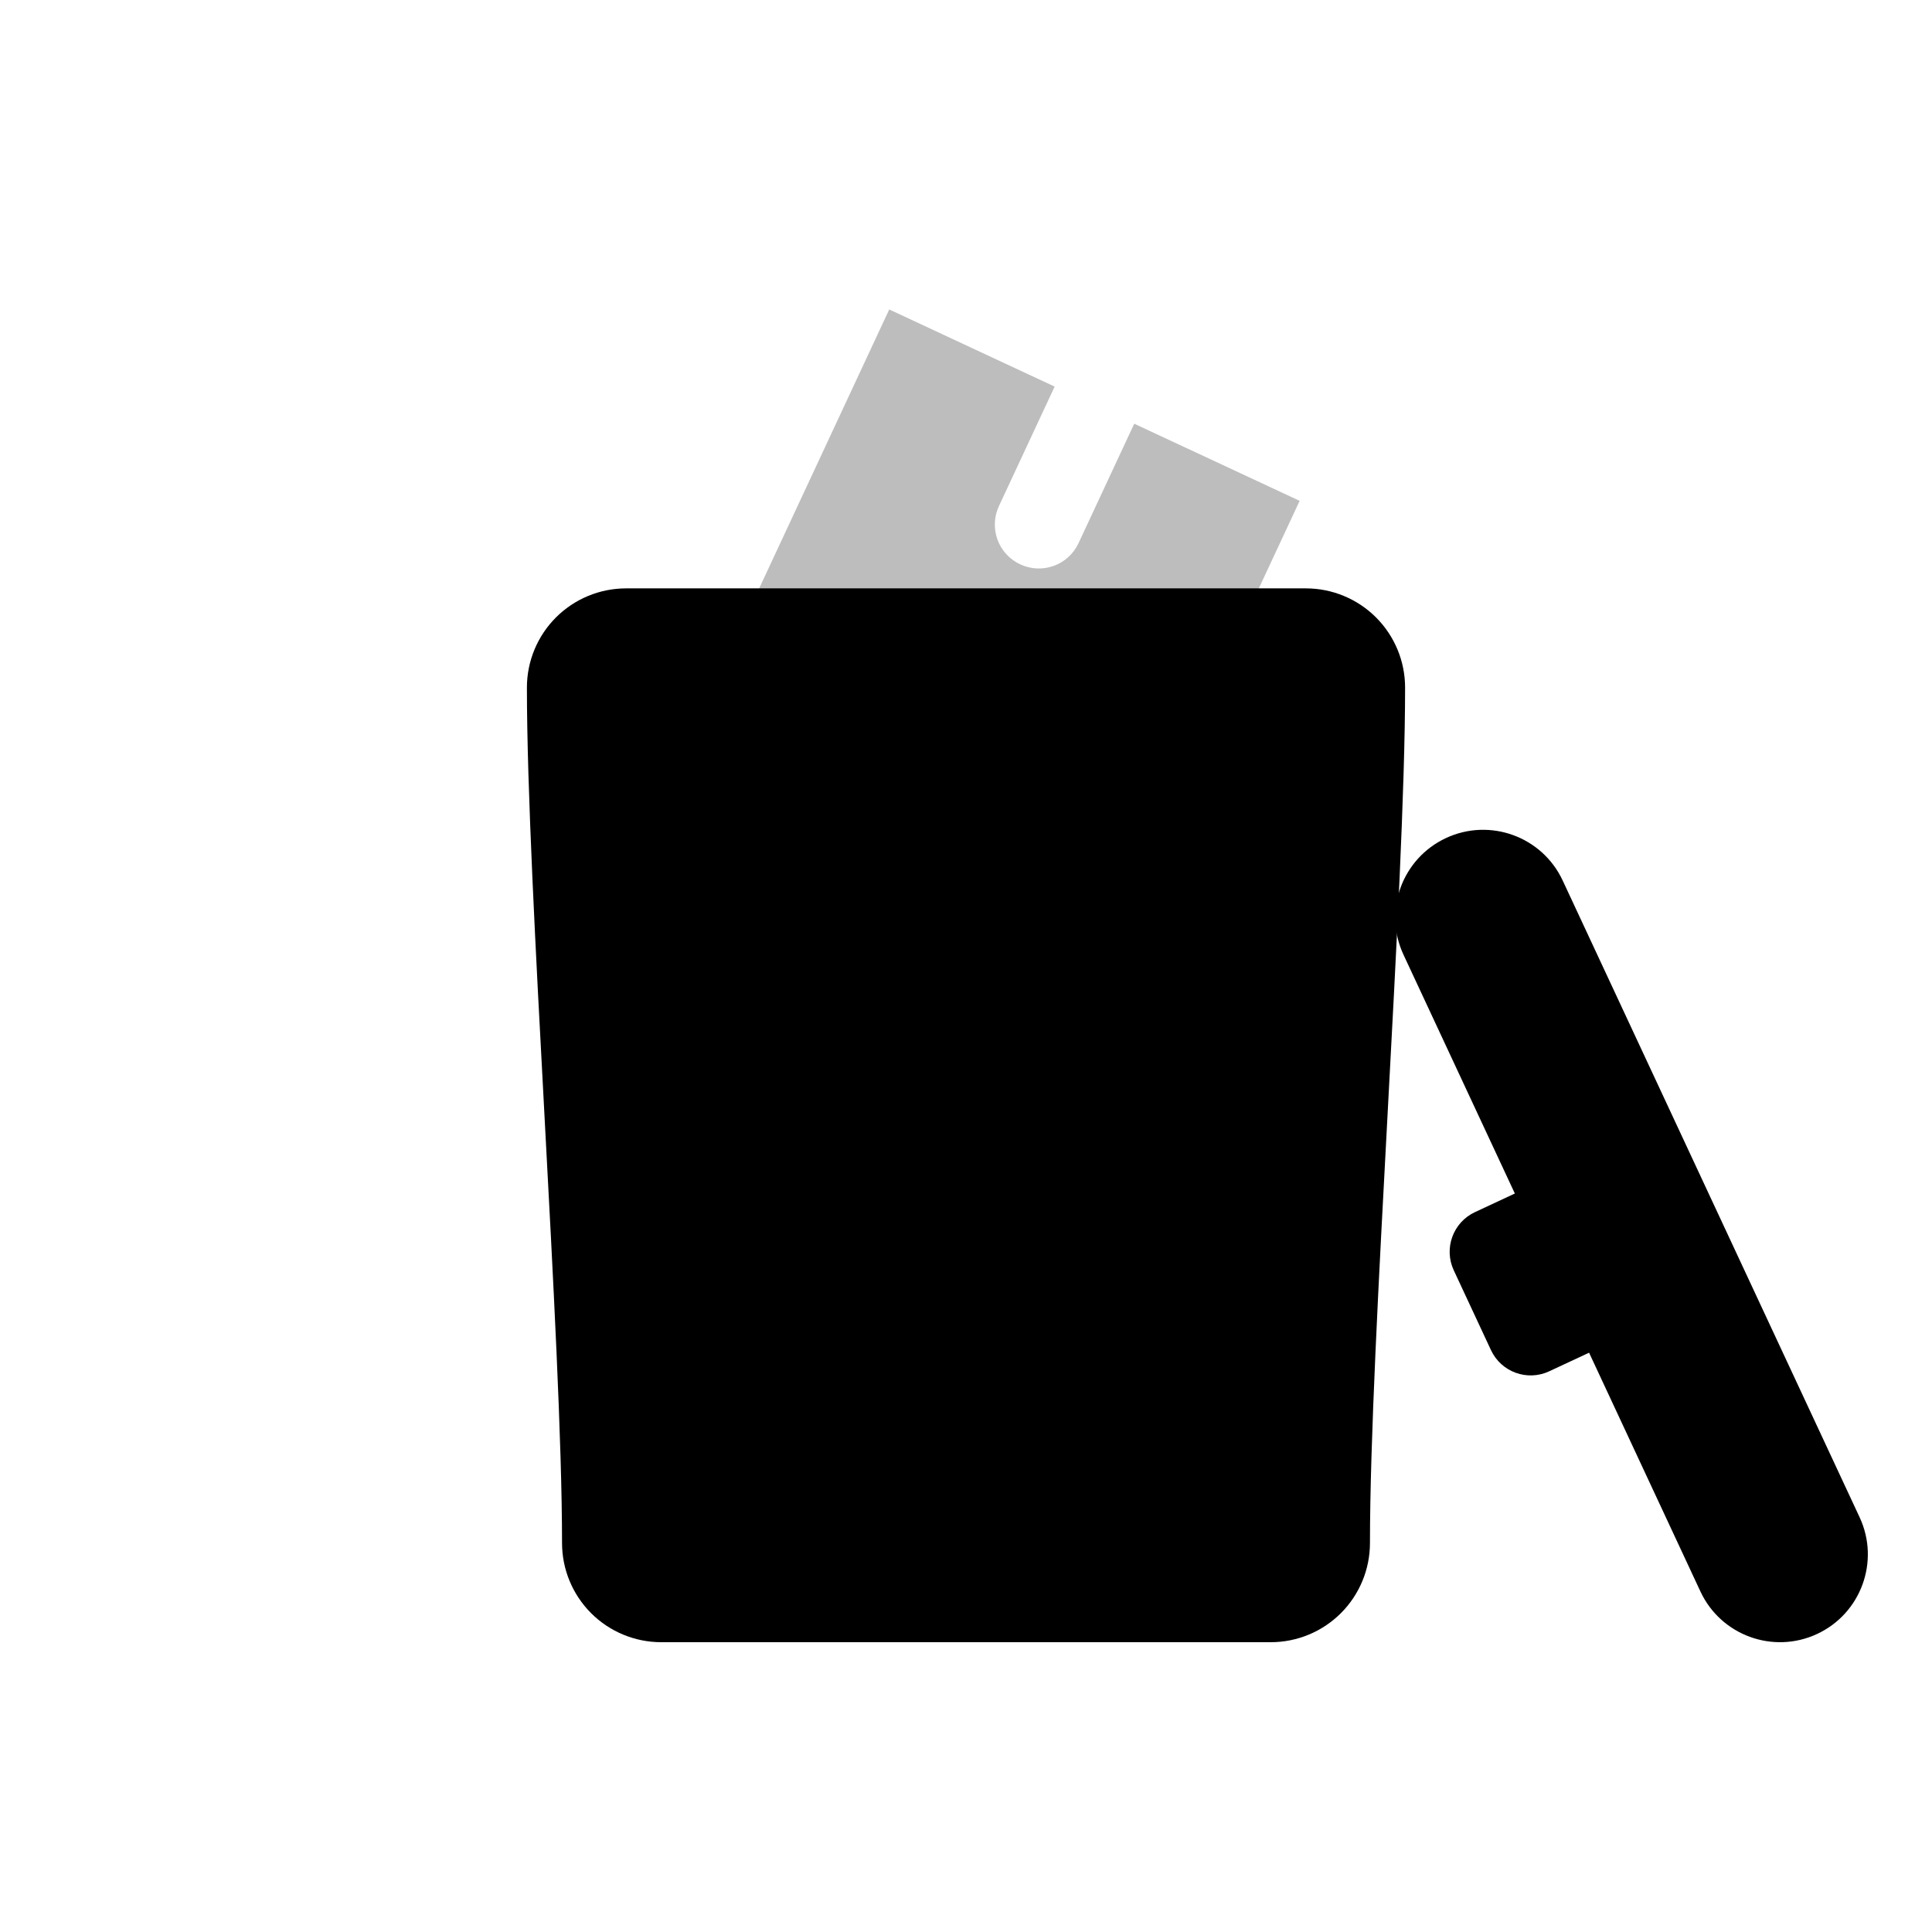
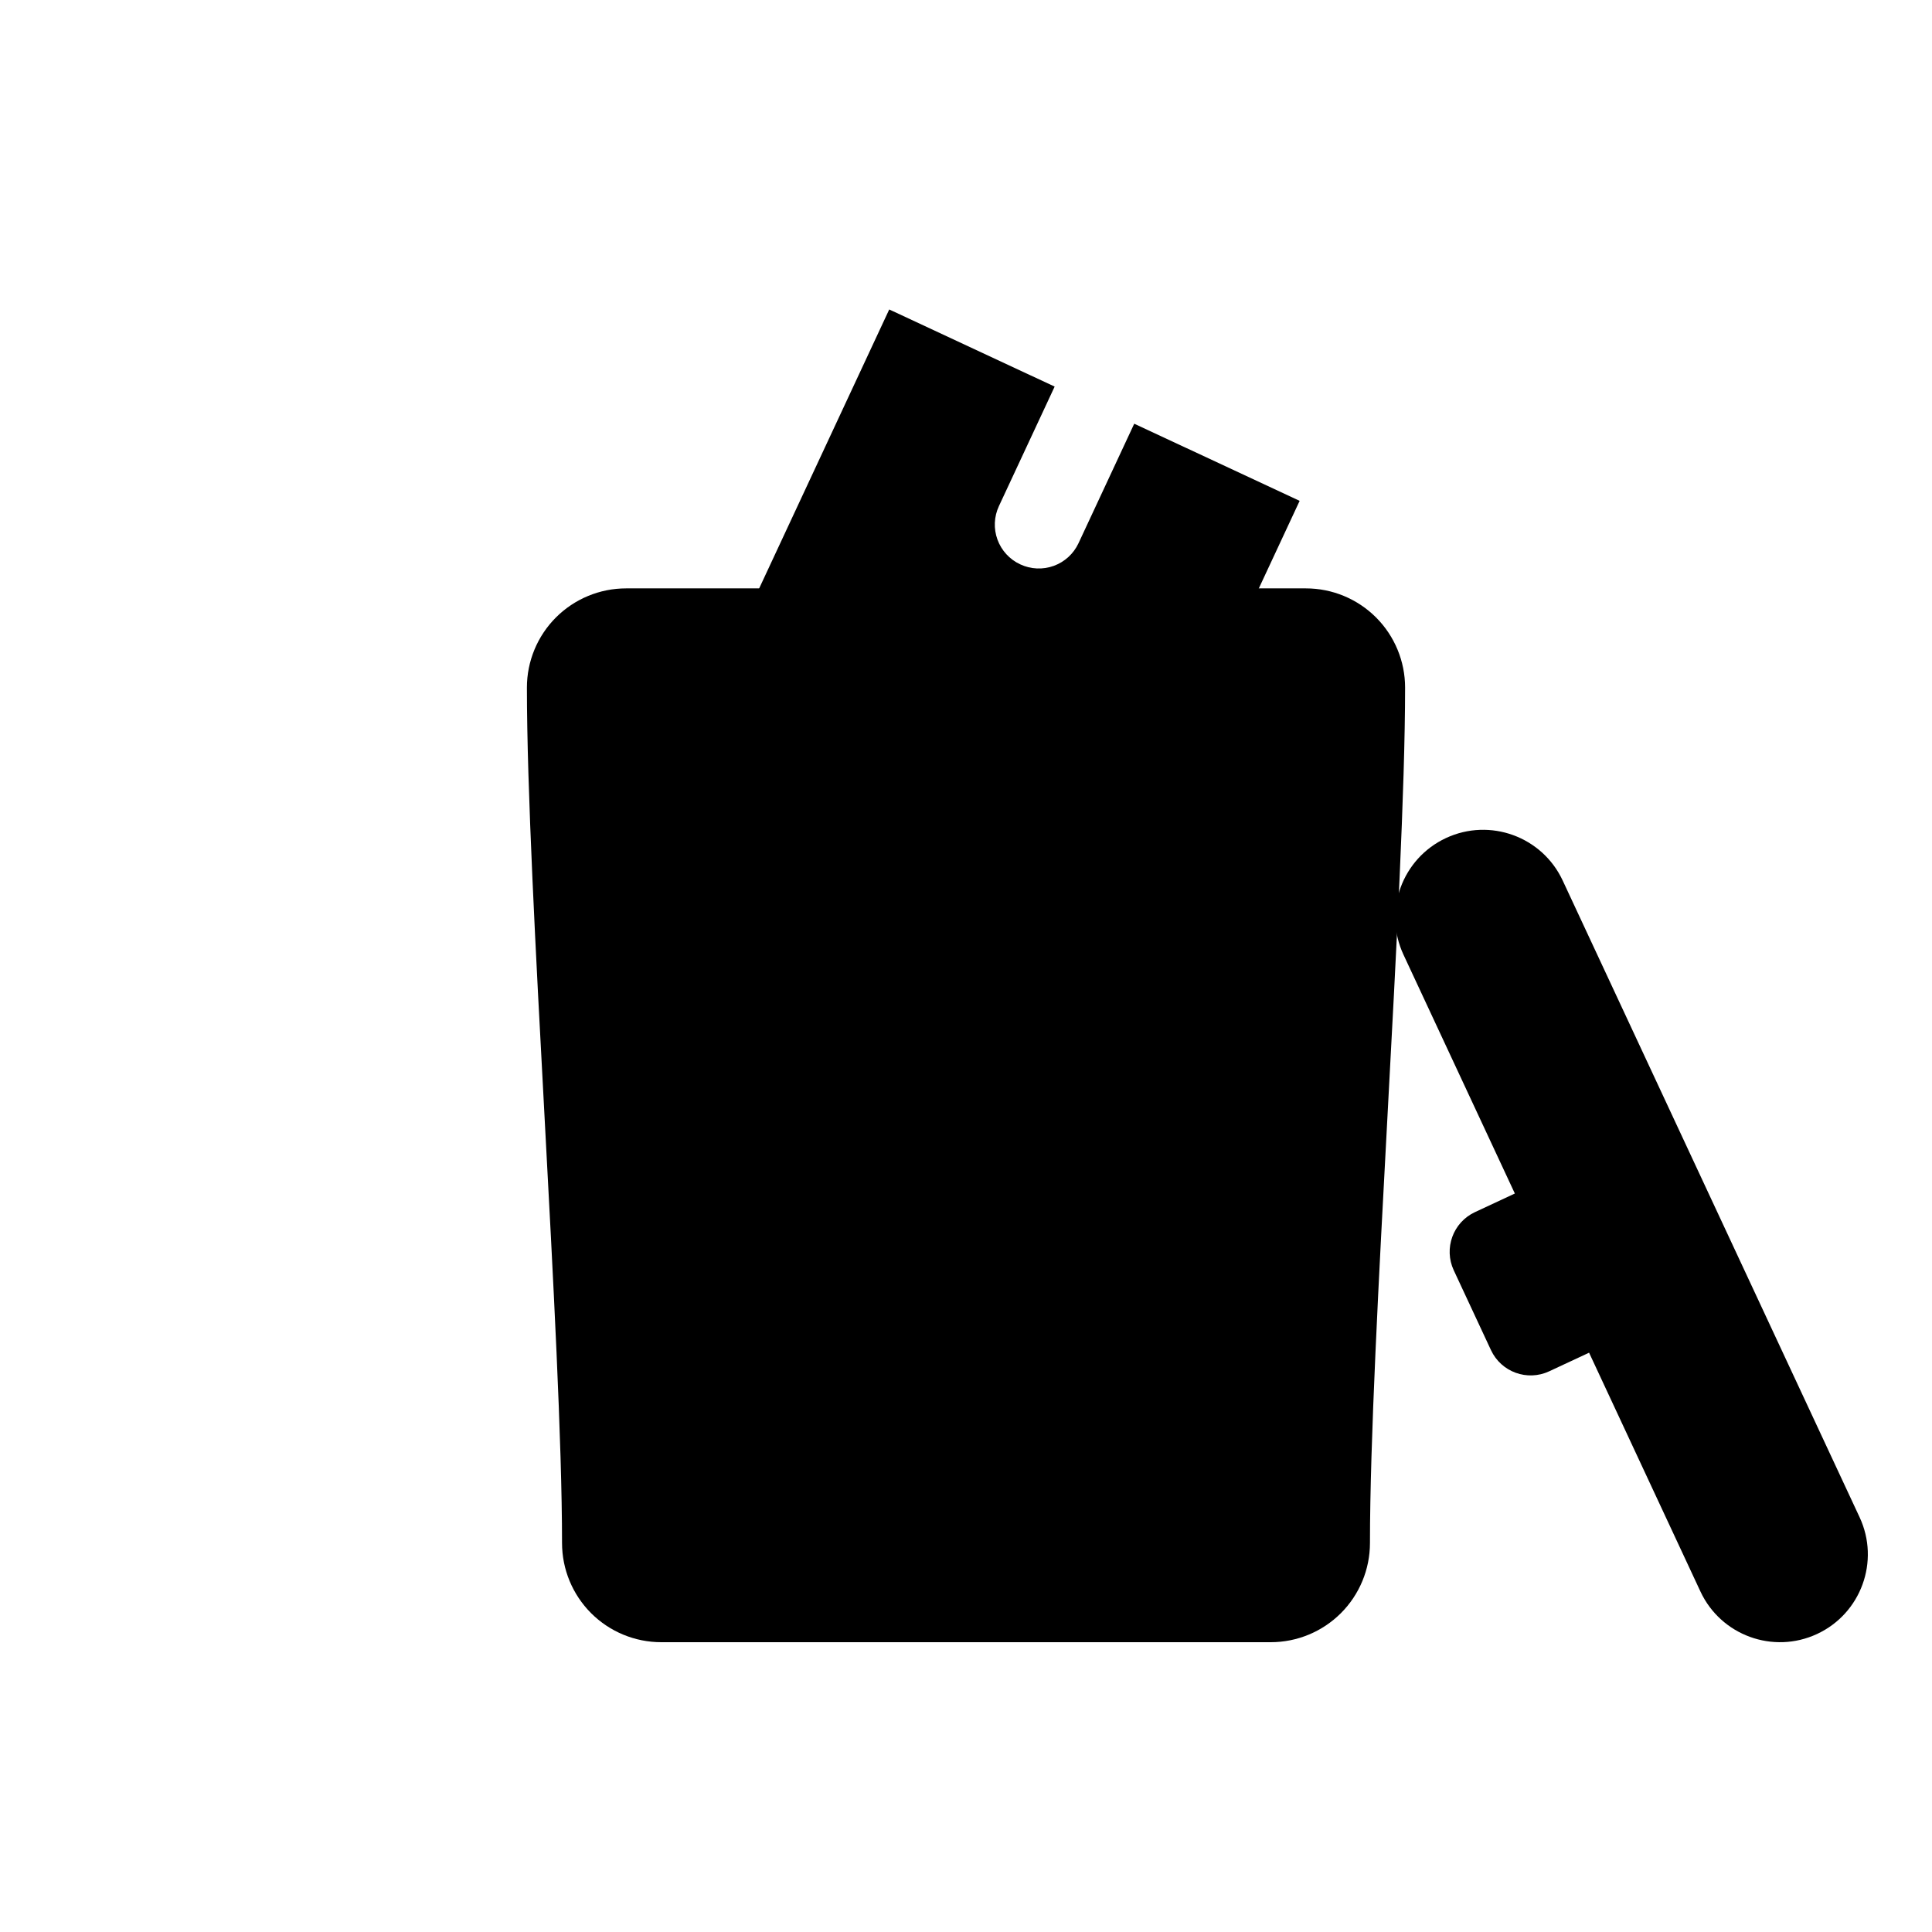
<svg xmlns="http://www.w3.org/2000/svg" width="100%" height="100%" viewBox="0 0 275 275" version="1.1" xml:space="preserve" style="fill-rule:evenodd;clip-rule:evenodd;stroke-linejoin:round;stroke-miterlimit:2;">
  <g id="open">
    <g>
-       <path d="M161.446,60.311l23.545,10.979l-27.241,58.418l-58.418,-27.24l27.241,-58.419l23.545,10.979c-0,0 -4.803,10.299 -7.932,17.01c-0.699,1.498 -0.774,3.212 -0.208,4.765c0.565,1.553 1.724,2.818 3.222,3.517c0.011,0.005 0.022,0.01 0.033,0.015c1.498,0.699 3.212,0.773 4.765,0.208c1.553,-0.565 2.818,-1.724 3.517,-3.222c3.129,-6.711 7.931,-17.01 7.931,-17.01Z" style="fill:#bdbdbd;" />
+       <path d="M161.446,60.311l23.545,10.979l-27.241,58.418l-58.418,-27.24l27.241,-58.419l23.545,10.979c-0,0 -4.803,10.299 -7.932,17.01c-0.699,1.498 -0.774,3.212 -0.208,4.765c0.565,1.553 1.724,2.818 3.222,3.517c0.011,0.005 0.022,0.01 0.033,0.015c1.498,0.699 3.212,0.773 4.765,0.208c1.553,-0.565 2.818,-1.724 3.517,-3.222c3.129,-6.711 7.931,-17.01 7.931,-17.01Z" />
      <path d="M185.881,83.75c3.744,-0 7.336,1.488 9.984,4.135c2.647,2.648 4.135,6.24 4.135,9.984c-0,28.614 -5,93.148 -5,121.762c-0,3.744 -1.488,7.336 -4.135,9.984c-2.648,2.647 -6.24,4.135 -9.984,4.135l-86.762,0c-3.744,0 -7.336,-1.488 -9.984,-4.135c-2.647,-2.648 -4.135,-6.24 -4.135,-9.984c-0,-28.614 -5,-93.148 -5,-121.762c0,-3.744 1.488,-7.336 4.135,-9.984c2.648,-2.647 6.24,-4.135 9.984,-4.135l96.762,-0Z" />
    </g>
    <path d="M215.623,169.886l-15.848,-33.987c-2.917,-6.257 -0.211,-13.694 6.046,-16.612c6.257,-2.917 13.694,-0.21 16.612,6.047l42.262,90.63c2.917,6.257 0.21,13.694 -6.046,16.612c-6.257,2.917 -13.694,0.21 -16.612,-6.046l-15.848,-33.987c-0,0 -2.842,1.326 -5.68,2.649c-3.12,1.454 -6.829,0.105 -8.284,-3.016c-1.616,-3.467 -3.679,-7.891 -5.296,-11.358c-1.455,-3.12 -0.105,-6.829 3.015,-8.284c2.837,-1.323 5.679,-2.648 5.679,-2.648Z" />
  </g>
</svg>
